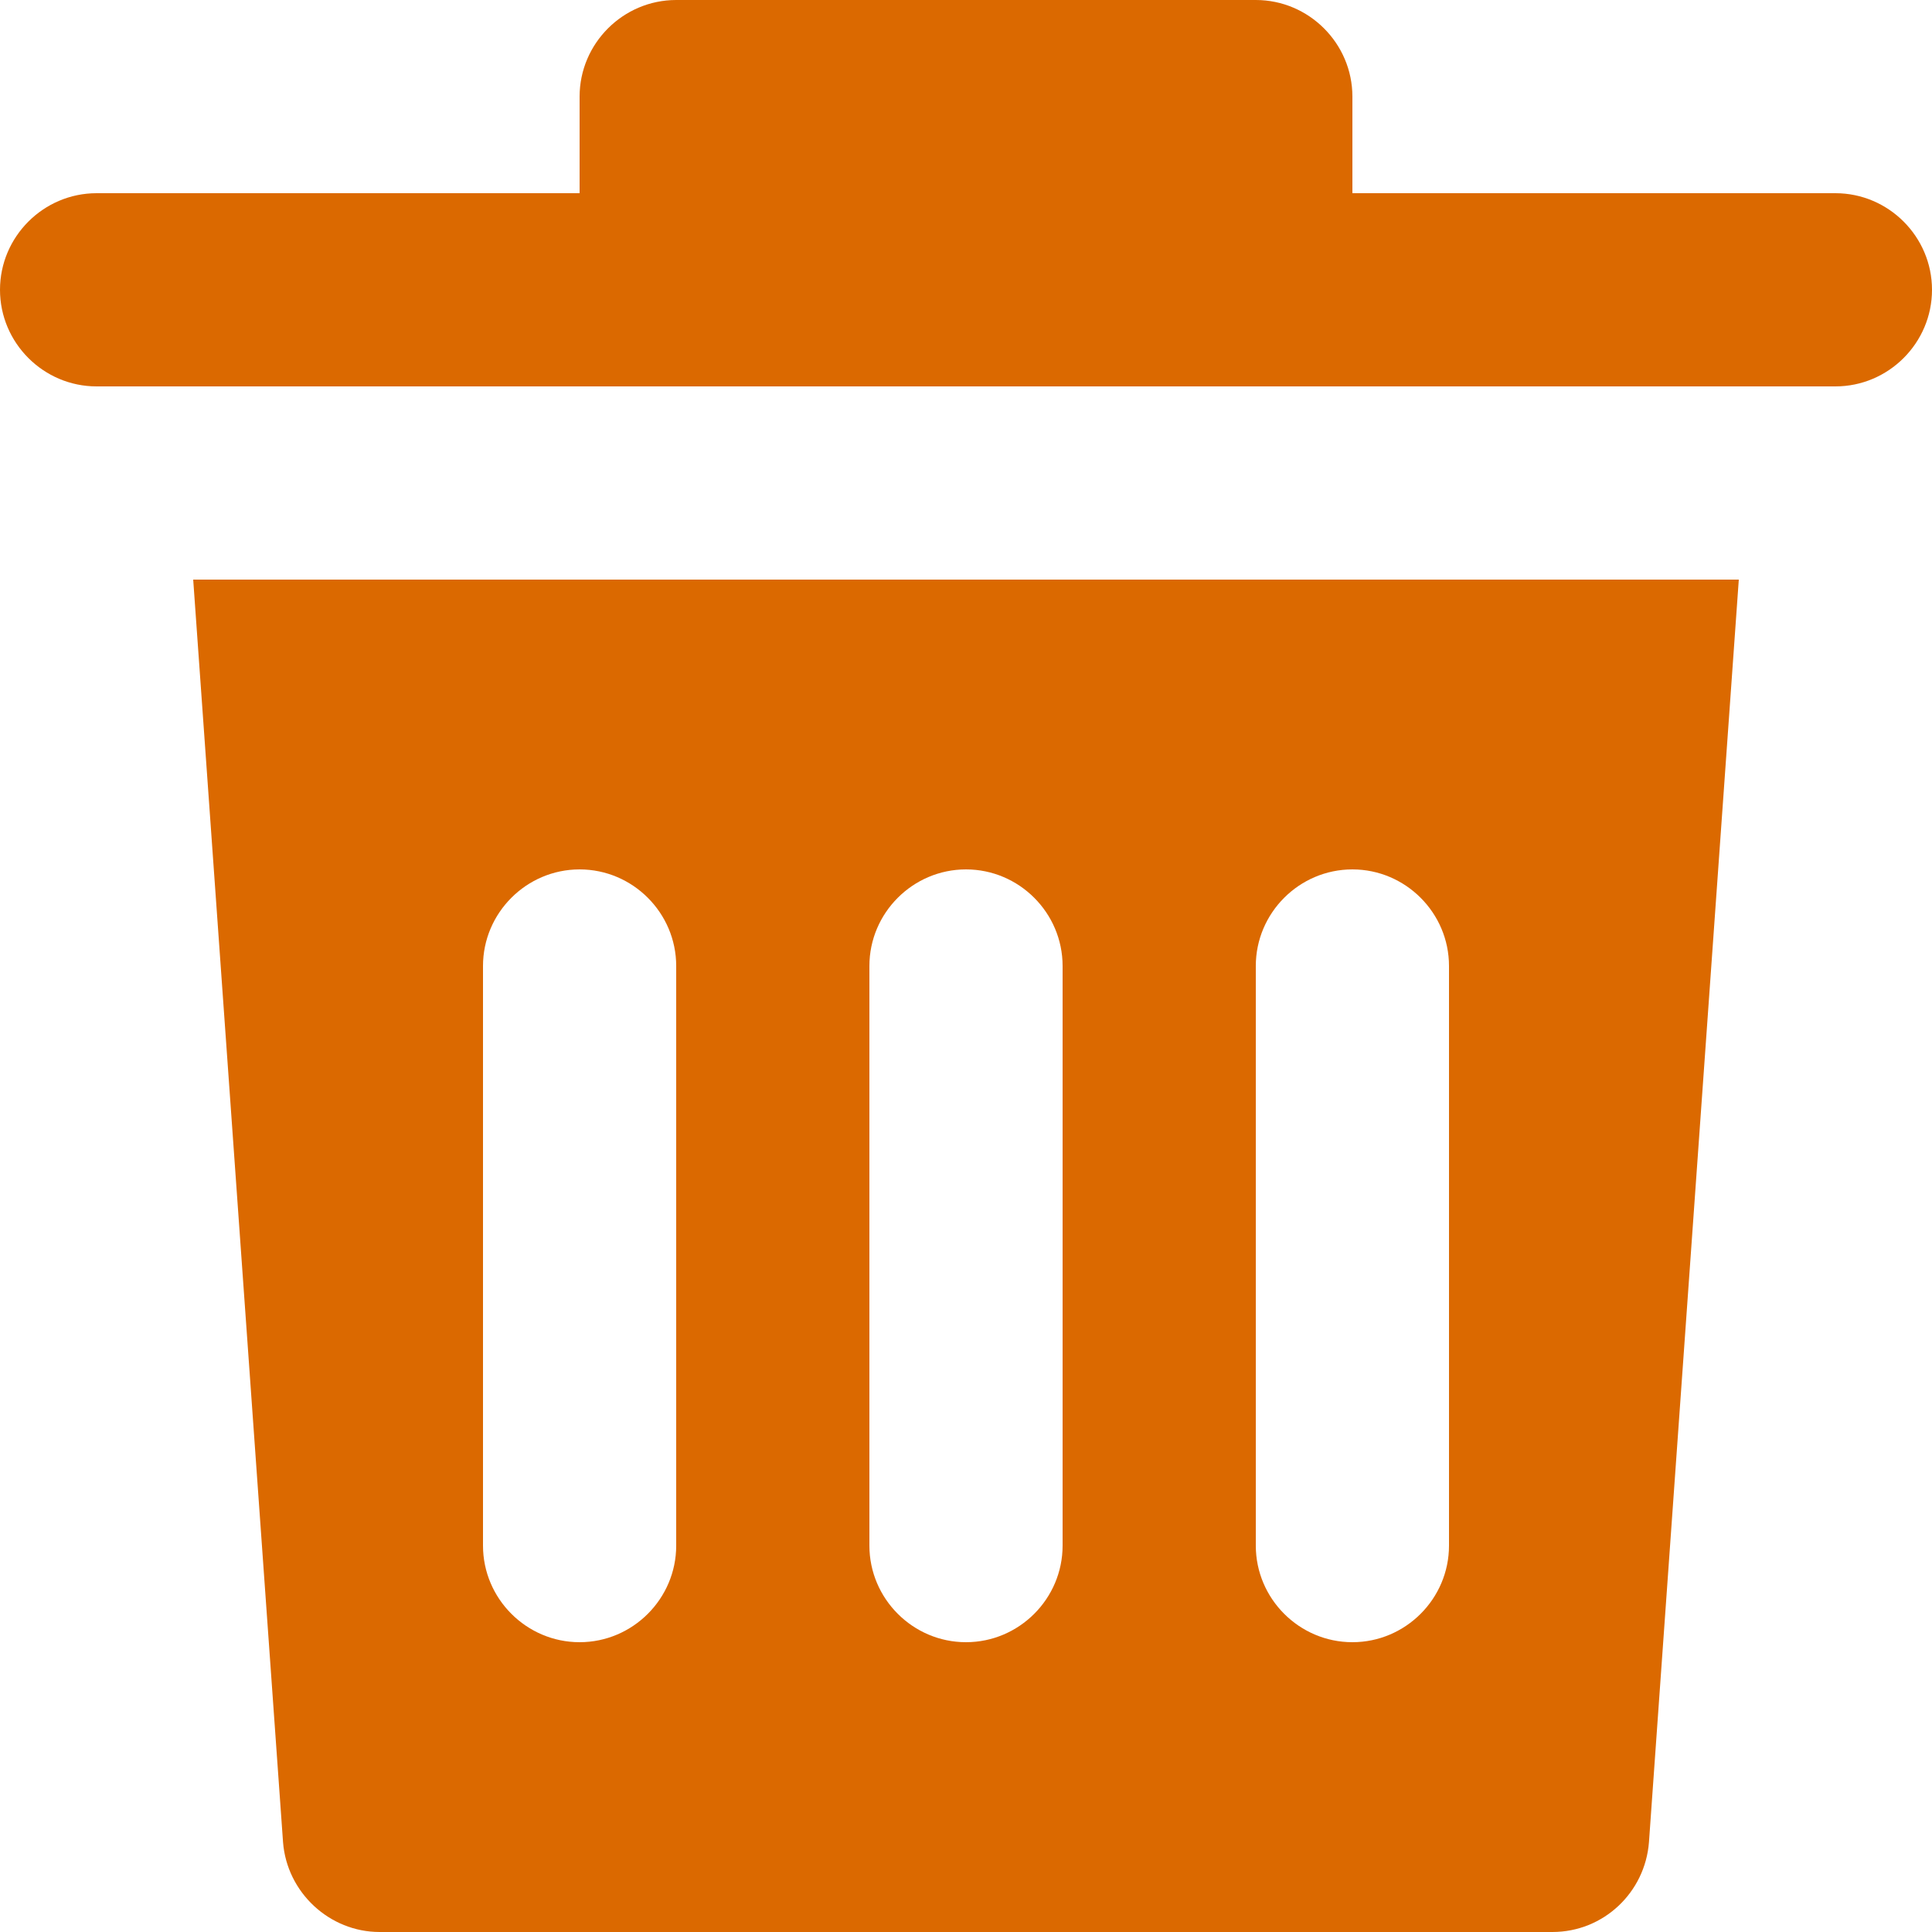
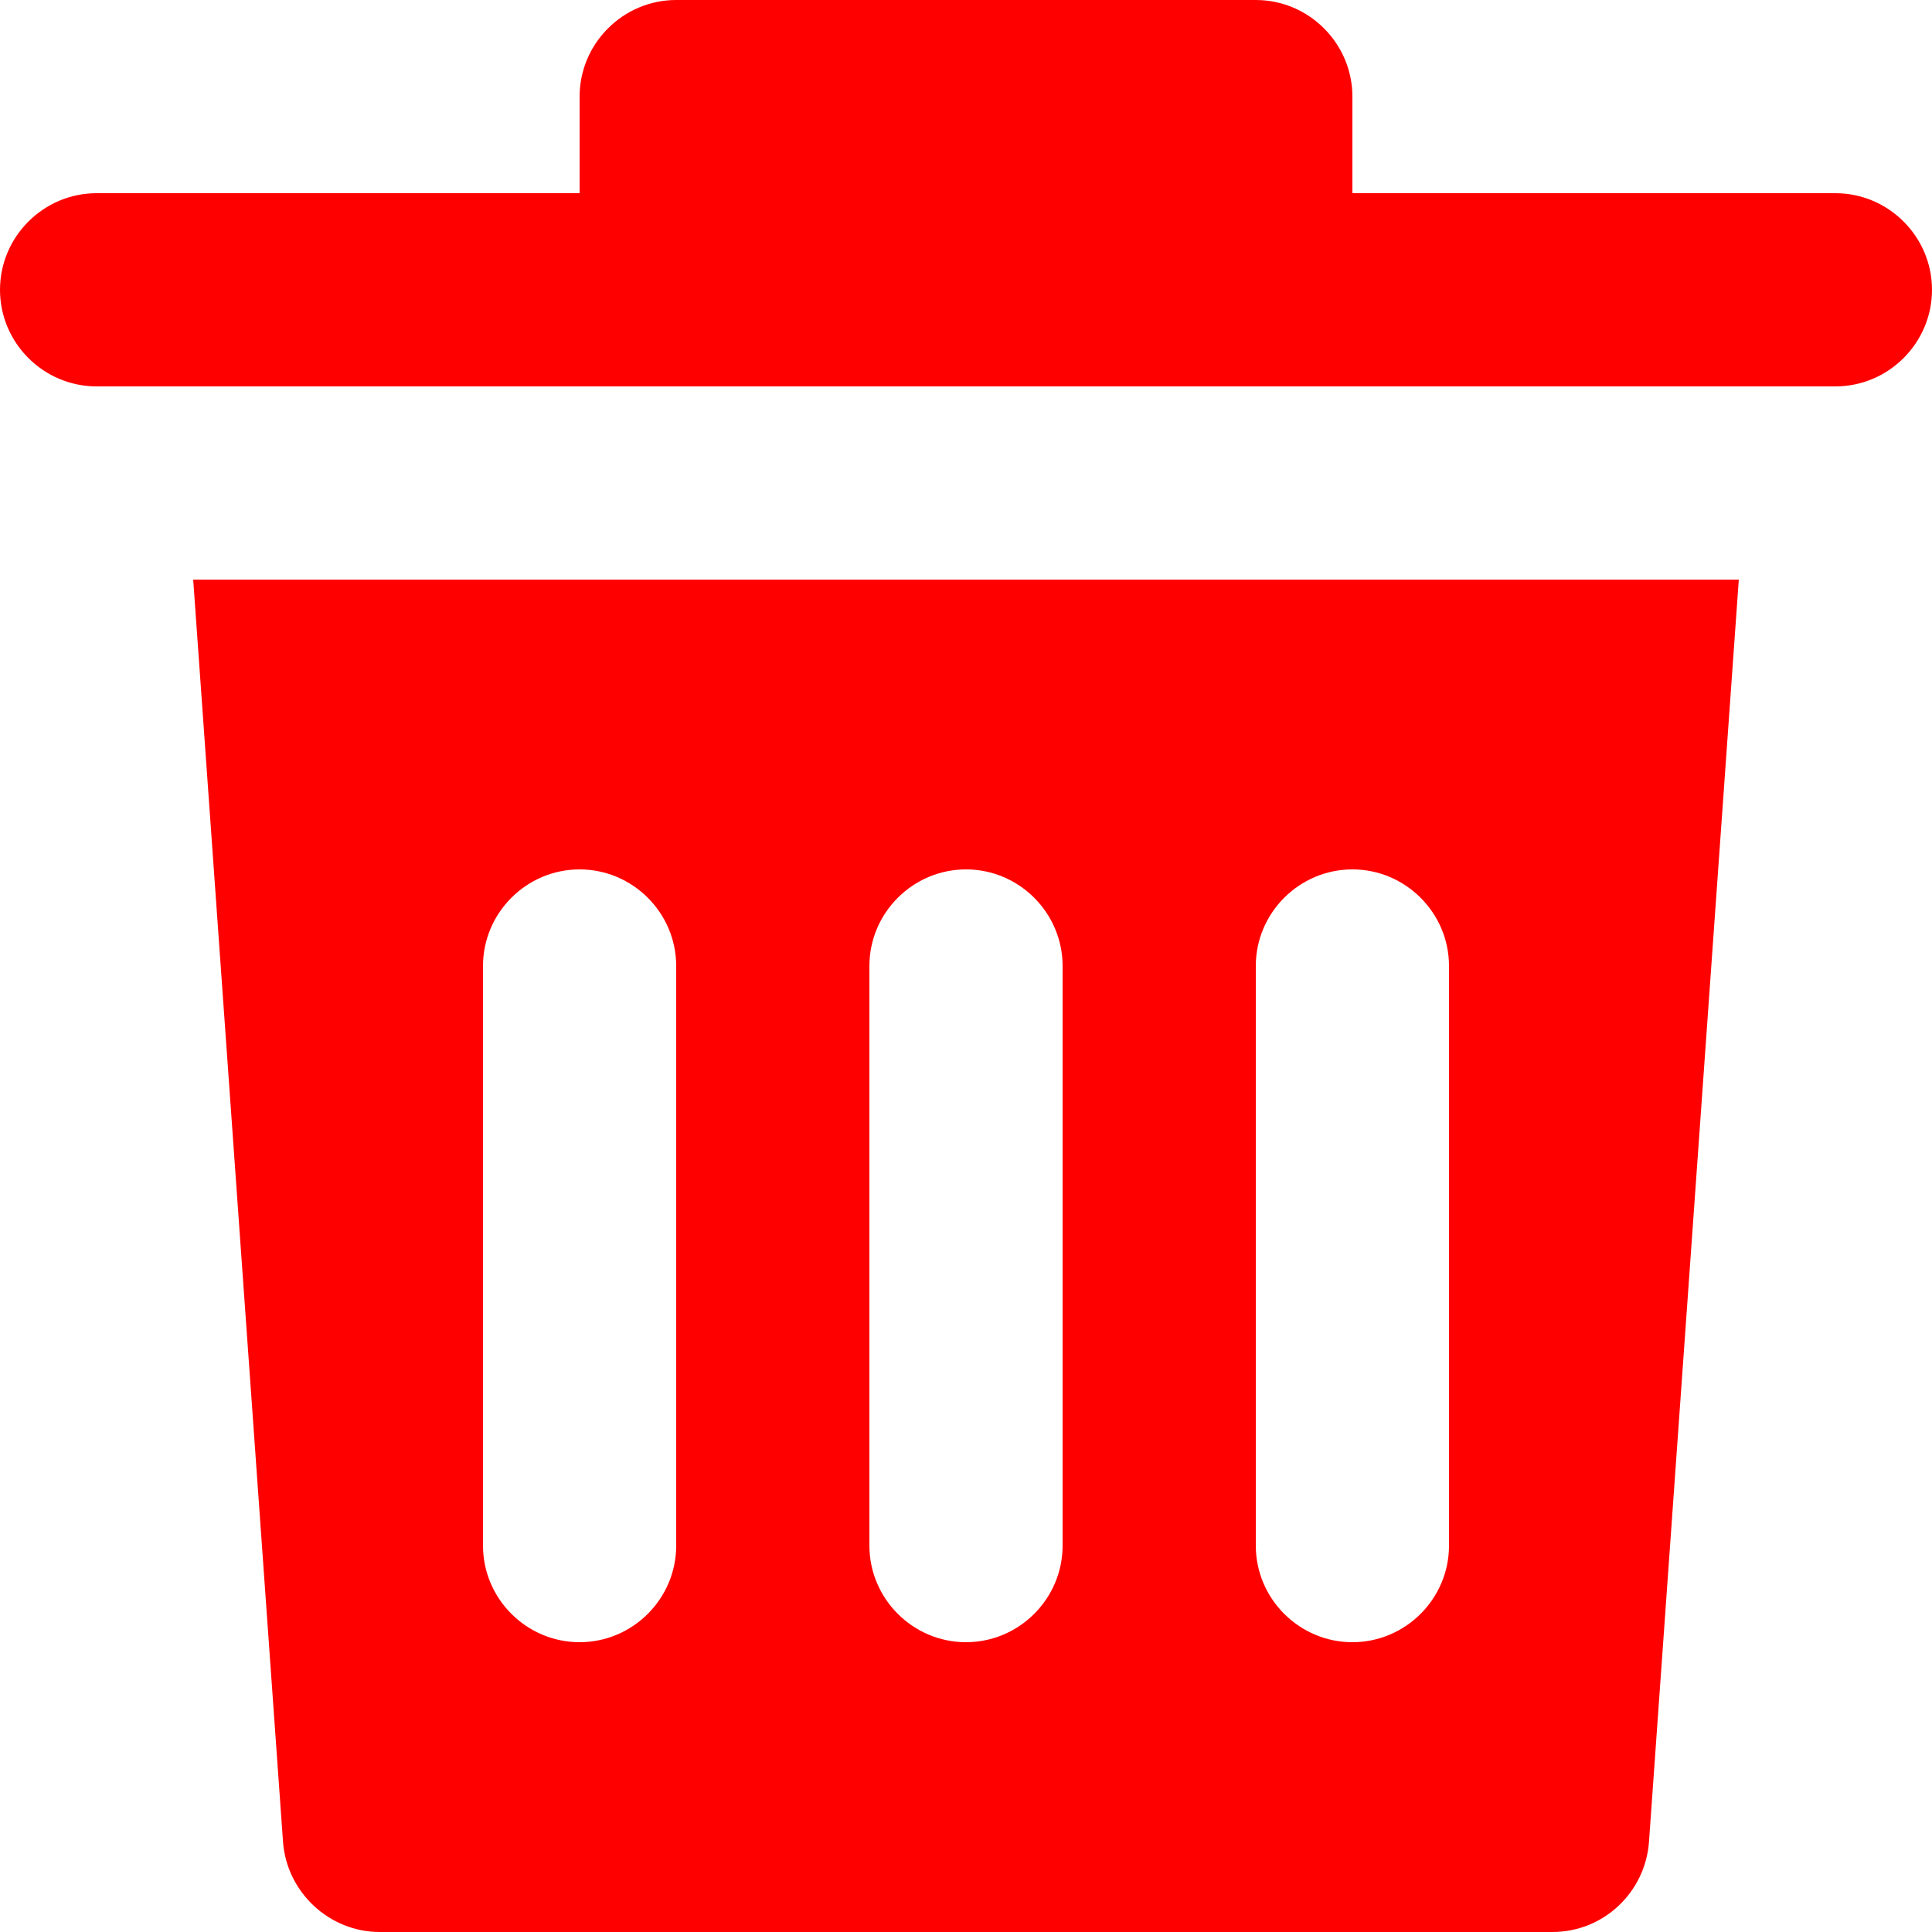
- <svg xmlns="http://www.w3.org/2000/svg" id="_Слой_1" data-name="Слой 1" viewBox="0 0 20 20">
+ <svg xmlns="http://www.w3.org/2000/svg" id="_Слой_1" data-name=" Слой 1" viewBox="0 0 20 20">
  <defs>
    <style>
      .cls-1 {
-         fill: #db6900;
+         fill: red;
        stroke-width: 0px;
      }
    </style>
  </defs>
  <path class="cls-1" d="M20,3c0,.55-.45,1-1,1H1c-.55,0-1-.45-1-1s.45-1,1-1h5v-1c0-.55.45-1,1-1h6c.55,0,1,.45,1,1v1h5c.55,0,1,.45,1,1ZM2.93,19.07l-.93-13.07h16l-.93,13.07c-.04.52-.47.93-1,.93H3.93c-.52,0-.96-.41-1-.93ZM13,16c0,.55.45,1,1,1s1-.45,1-1v-6c0-.55-.45-1-1-1s-1,.45-1,1v6ZM9,16c0,.55.45,1,1,1s1-.45,1-1v-6c0-.55-.45-1-1-1s-1,.45-1,1v6ZM5,16c0,.55.45,1,1,1s1-.45,1-1v-6c0-.55-.45-1-1-1s-1,.45-1,1v6Z" />
</svg>
